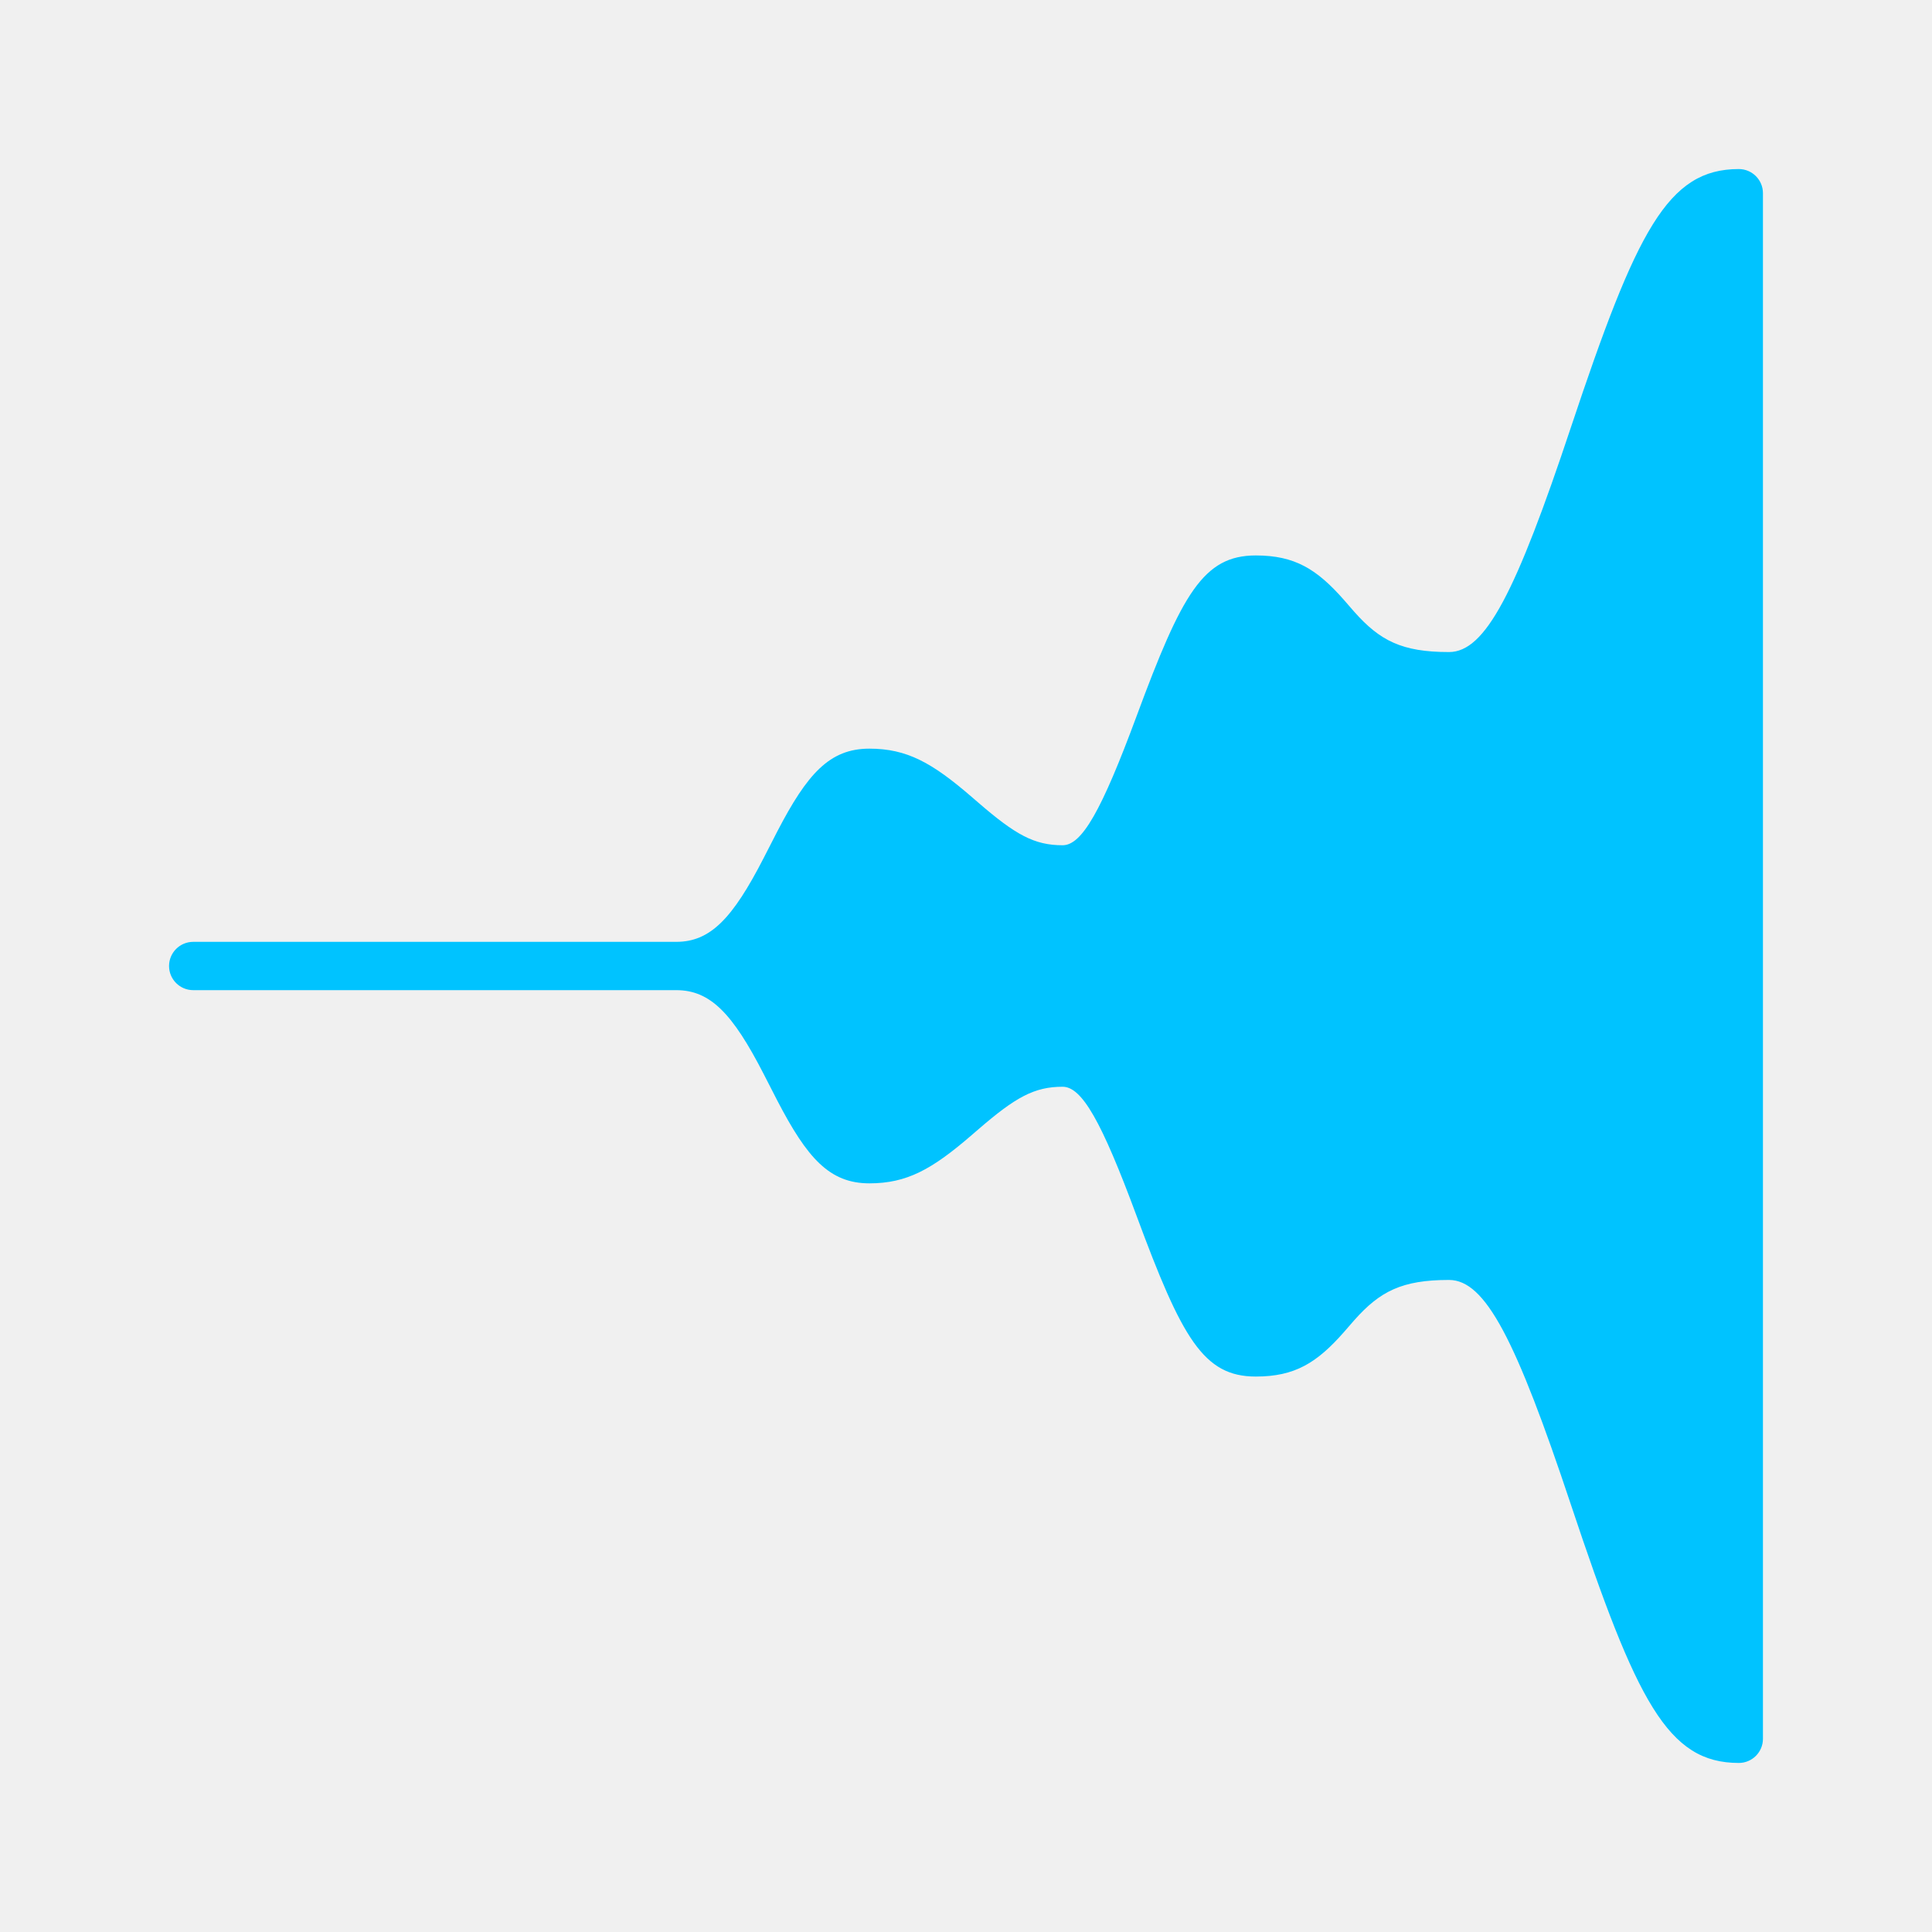
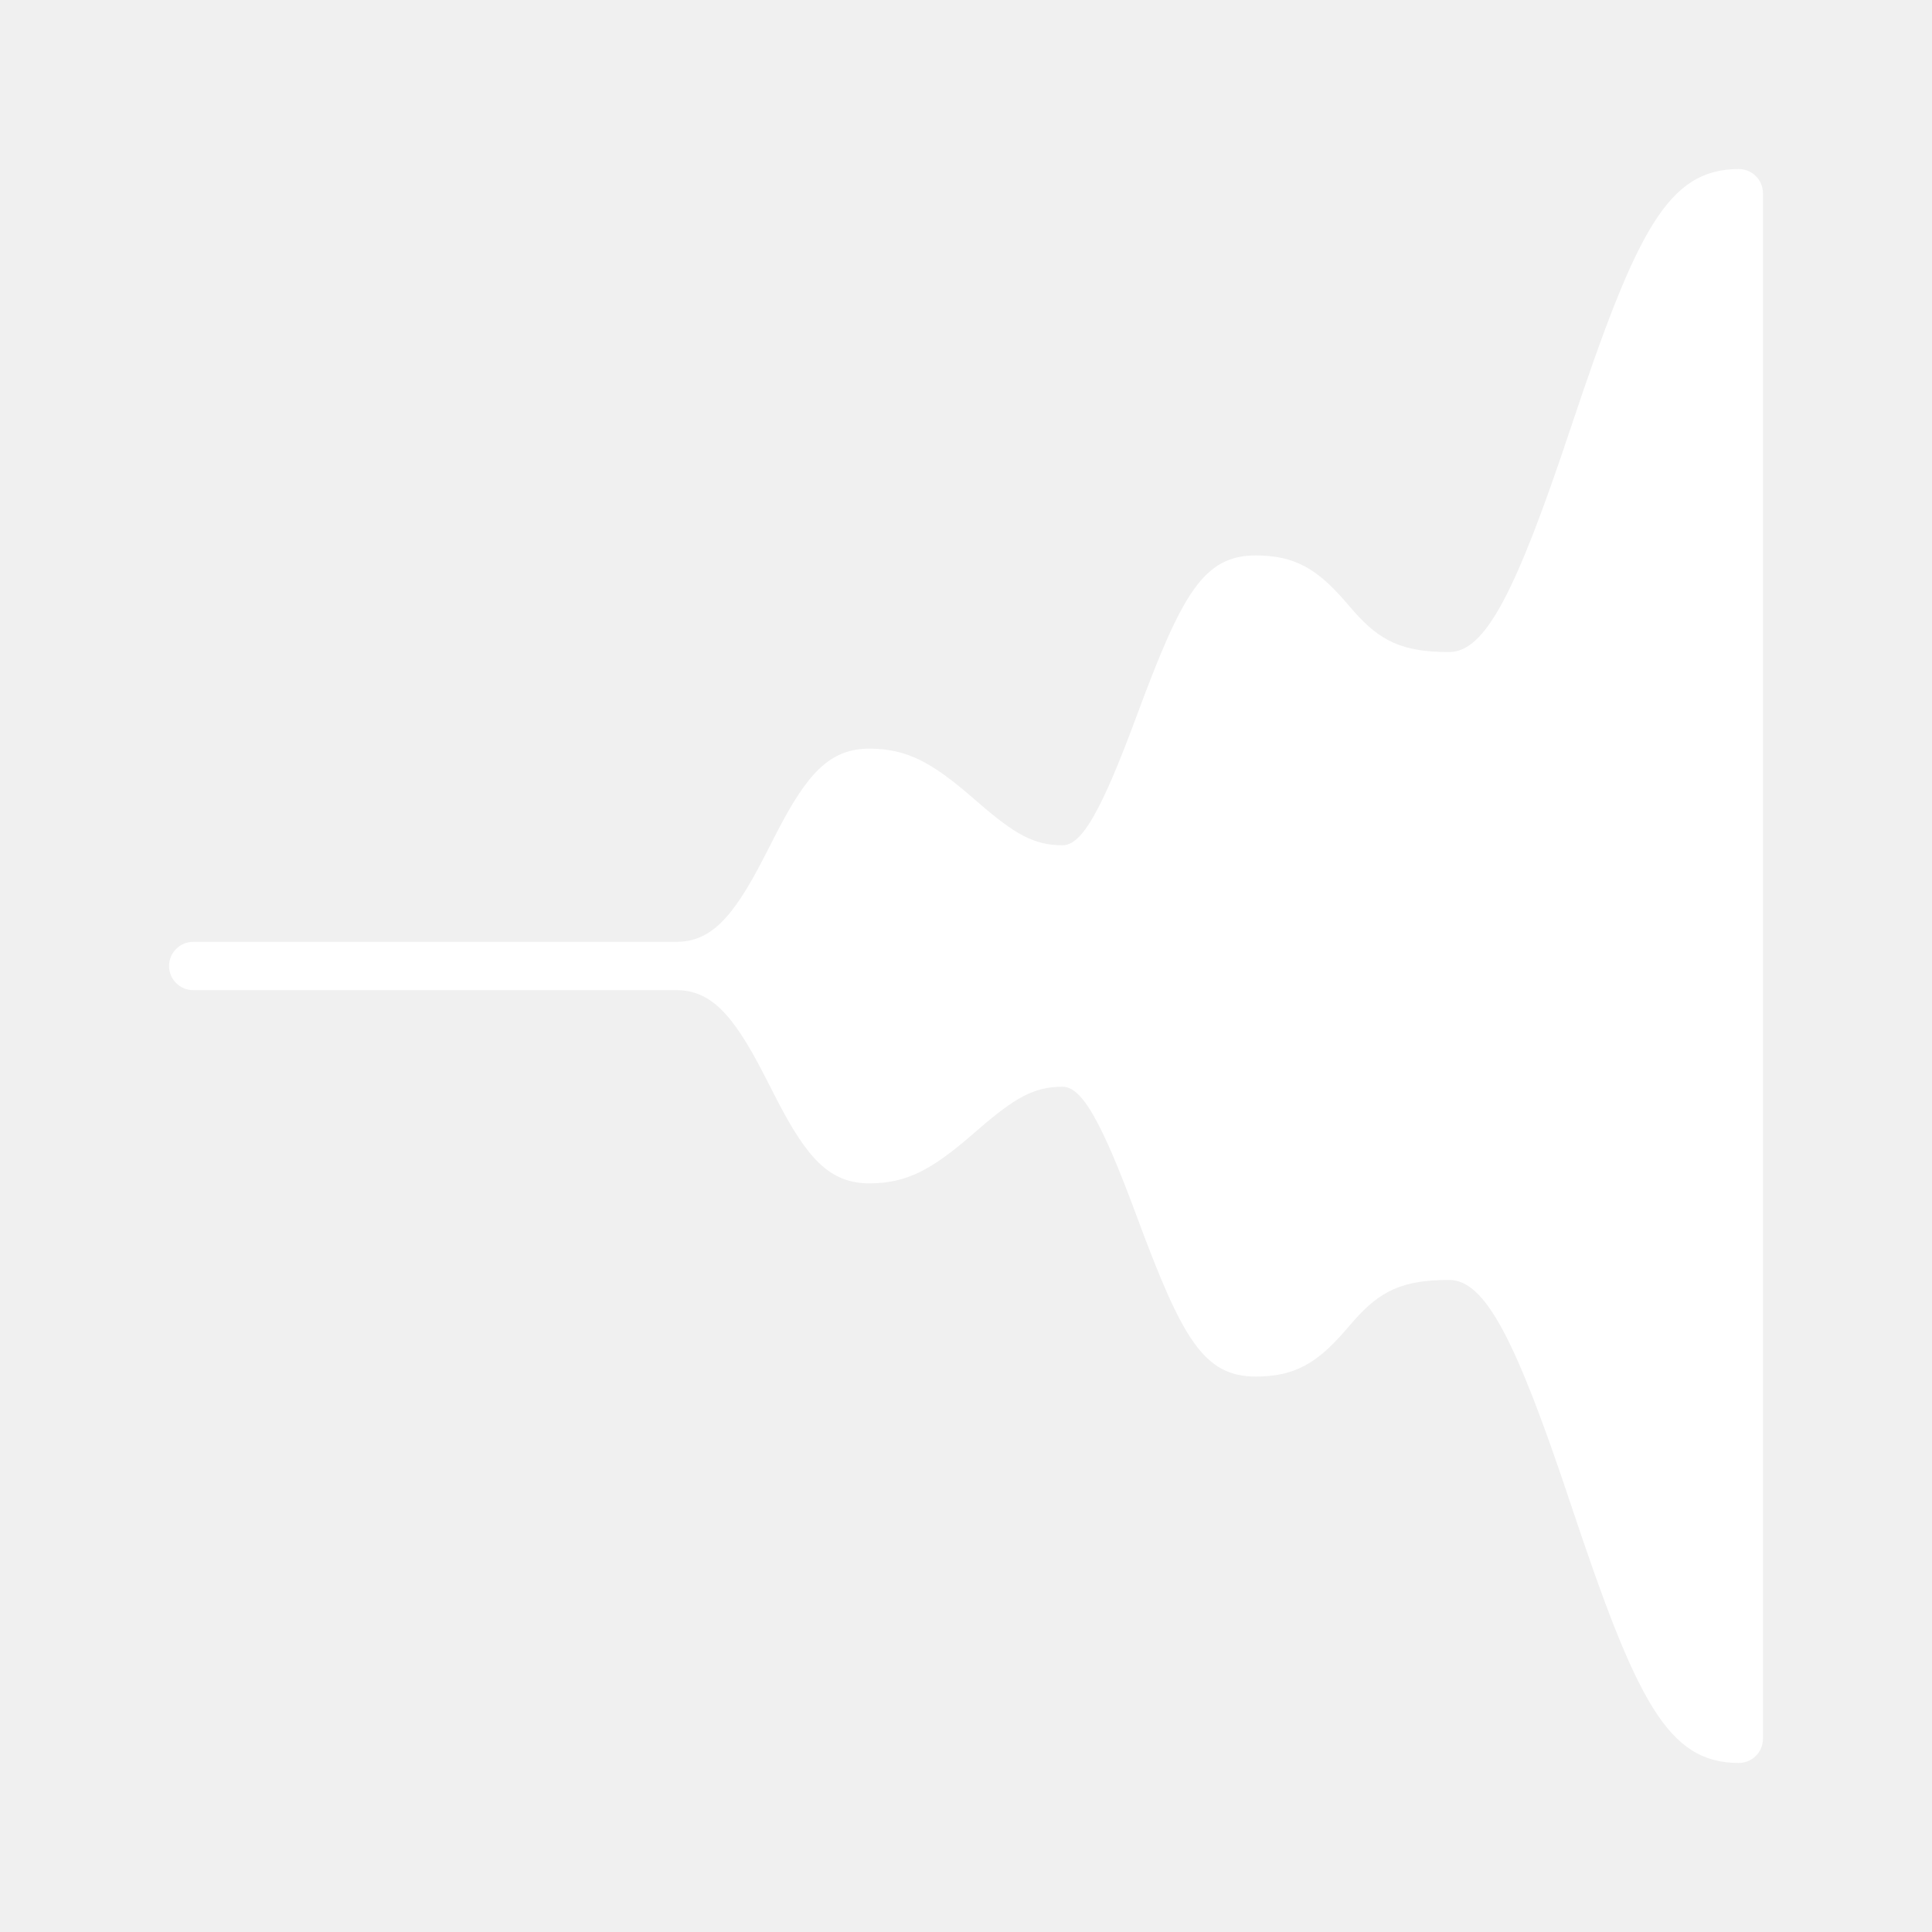
<svg xmlns="http://www.w3.org/2000/svg" width="20px" height="20px" viewBox="0 0 20 20" version="1.1">
  <g id="Sound/Effects/Fade-in" stroke="none" stroke-width="1" fill="none" fill-rule="evenodd">
-     <path d="M2,10.25 C1.862,10.25 1.75,10.138 1.75,10 C1.75,9.862 1.862,9.75 2,9.75 L7,9.75 C7.353,9.75 7.583,9.509 7.904,8.885 L8.046,8.608 C8.356,8.011 8.587,7.75 9,7.75 C9.388,7.75 9.648,7.895 10.057,8.248 L10.13,8.311 C10.511,8.64 10.706,8.75 11,8.75 C11.2,8.75 11.403,8.393 11.766,7.413 C12.236,6.143 12.459,5.75 13,5.75 C13.402,5.75 13.631,5.89 13.913,6.211 C13.968,6.274 13.997,6.308 14.02,6.334 C14.285,6.632 14.512,6.75 15,6.75 C15.377,6.75 15.693,6.132 16.263,4.421 C16.943,2.382 17.265,1.75 18,1.75 C18.138,1.75 18.25,1.862 18.25,2 L18.25,18 C18.25,18.138 18.138,18.25 18,18.25 C17.265,18.25 16.943,17.618 16.263,15.579 C15.693,13.868 15.377,13.25 15,13.25 C14.512,13.25 14.285,13.368 14.02,13.666 C13.997,13.692 13.968,13.726 13.913,13.789 C13.631,14.11 13.402,14.25 13,14.25 C12.459,14.25 12.236,13.857 11.766,12.587 C11.403,11.607 11.2,11.25 11,11.25 C10.706,11.25 10.511,11.36 10.13,11.689 L10.057,11.752 C9.648,12.105 9.388,12.25 9,12.25 C8.587,12.25 8.356,11.989 8.046,11.392 L7.904,11.115 C7.583,10.491 7.353,10.25 7,10.25 L2,10.25 Z" id="Path" fill="#00c3ff" fill-rule="nonzero" />
+     <path d="M2,10.25 C1.862,10.25 1.75,10.138 1.75,10 C1.75,9.862 1.862,9.75 2,9.75 L7,9.75 C7.353,9.75 7.583,9.509 7.904,8.885 L8.046,8.608 C8.356,8.011 8.587,7.75 9,7.75 C9.388,7.75 9.648,7.895 10.057,8.248 L10.13,8.311 C10.511,8.64 10.706,8.75 11,8.75 C11.2,8.75 11.403,8.393 11.766,7.413 C12.236,6.143 12.459,5.75 13,5.75 C13.402,5.75 13.631,5.89 13.913,6.211 C13.968,6.274 13.997,6.308 14.02,6.334 C14.285,6.632 14.512,6.75 15,6.75 C15.377,6.75 15.693,6.132 16.263,4.421 C16.943,2.382 17.265,1.75 18,1.75 C18.138,1.75 18.25,1.862 18.25,2 L18.25,18 C18.25,18.138 18.138,18.25 18,18.25 C17.265,18.25 16.943,17.618 16.263,15.579 C15.693,13.868 15.377,13.25 15,13.25 C14.512,13.25 14.285,13.368 14.02,13.666 C13.997,13.692 13.968,13.726 13.913,13.789 C13.631,14.11 13.402,14.25 13,14.25 C12.459,14.25 12.236,13.857 11.766,12.587 C11.403,11.607 11.2,11.25 11,11.25 C10.706,11.25 10.511,11.36 10.13,11.689 L10.057,11.752 C9.648,12.105 9.388,12.25 9,12.25 C8.587,12.25 8.356,11.989 8.046,11.392 L7.904,11.115 C7.583,10.491 7.353,10.25 7,10.25 L2,10.25 Z" id="Path" fill="#ffffff" fill-rule="nonzero" />
  </g>
</svg>
